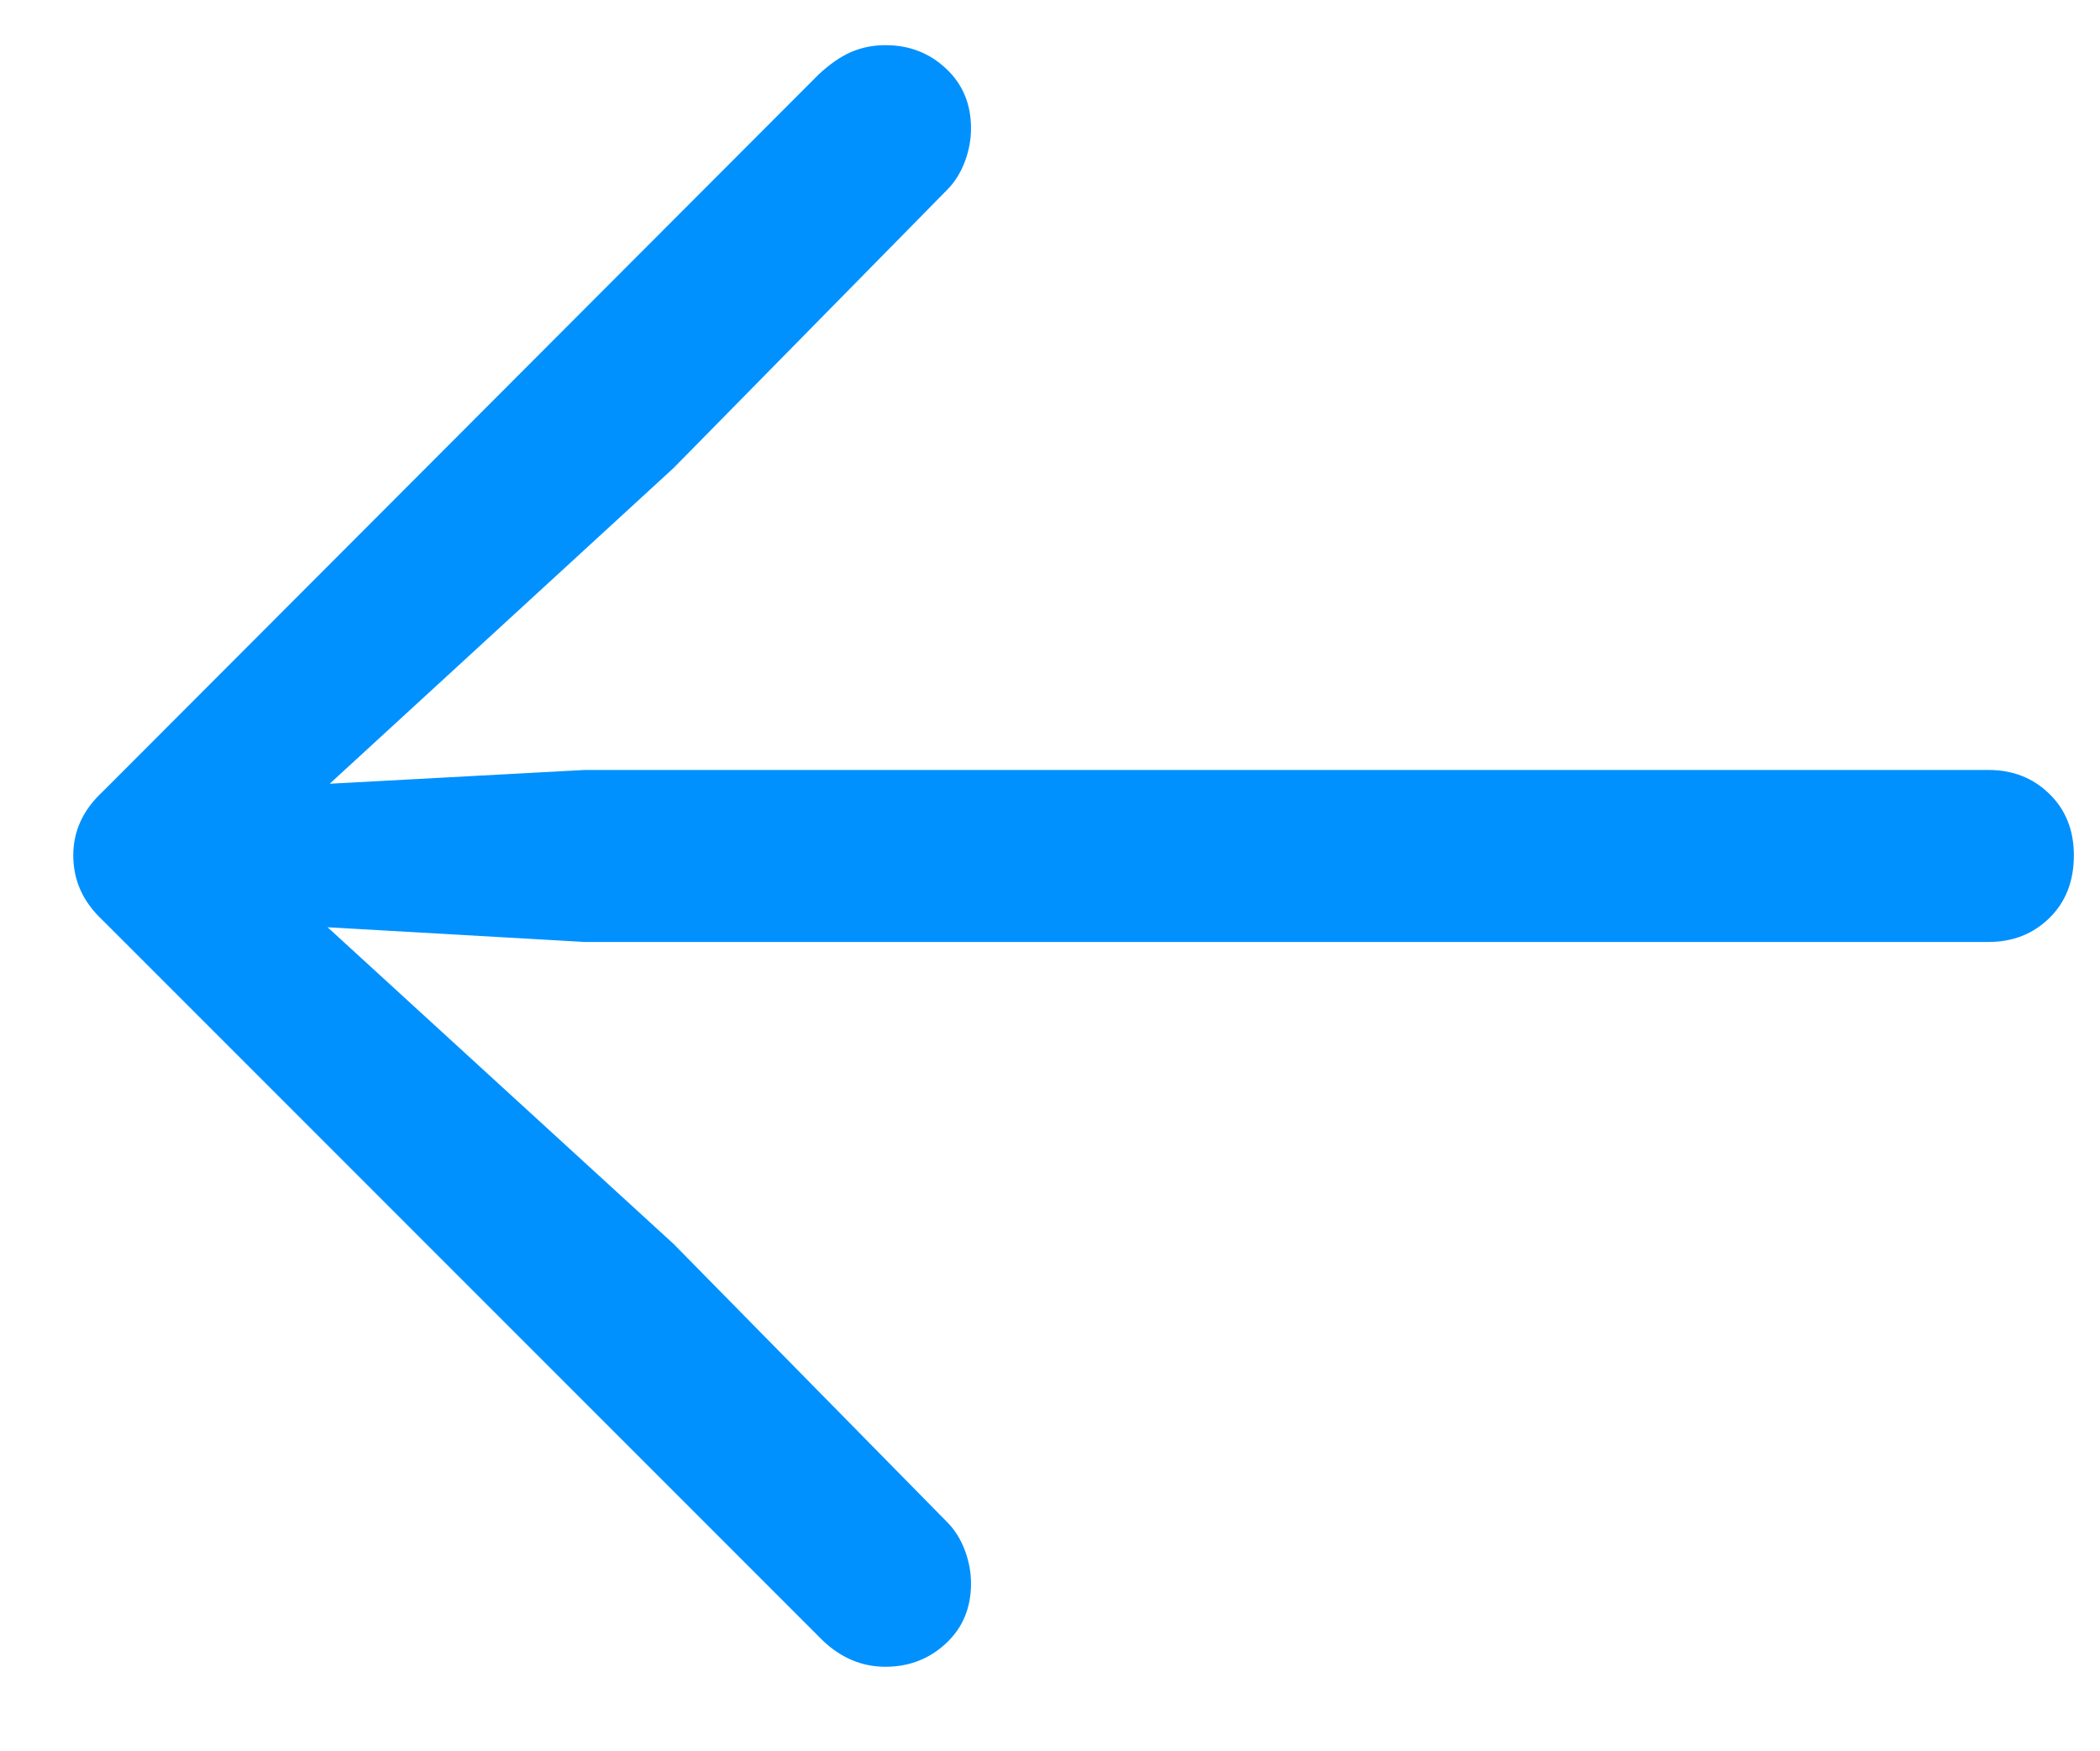
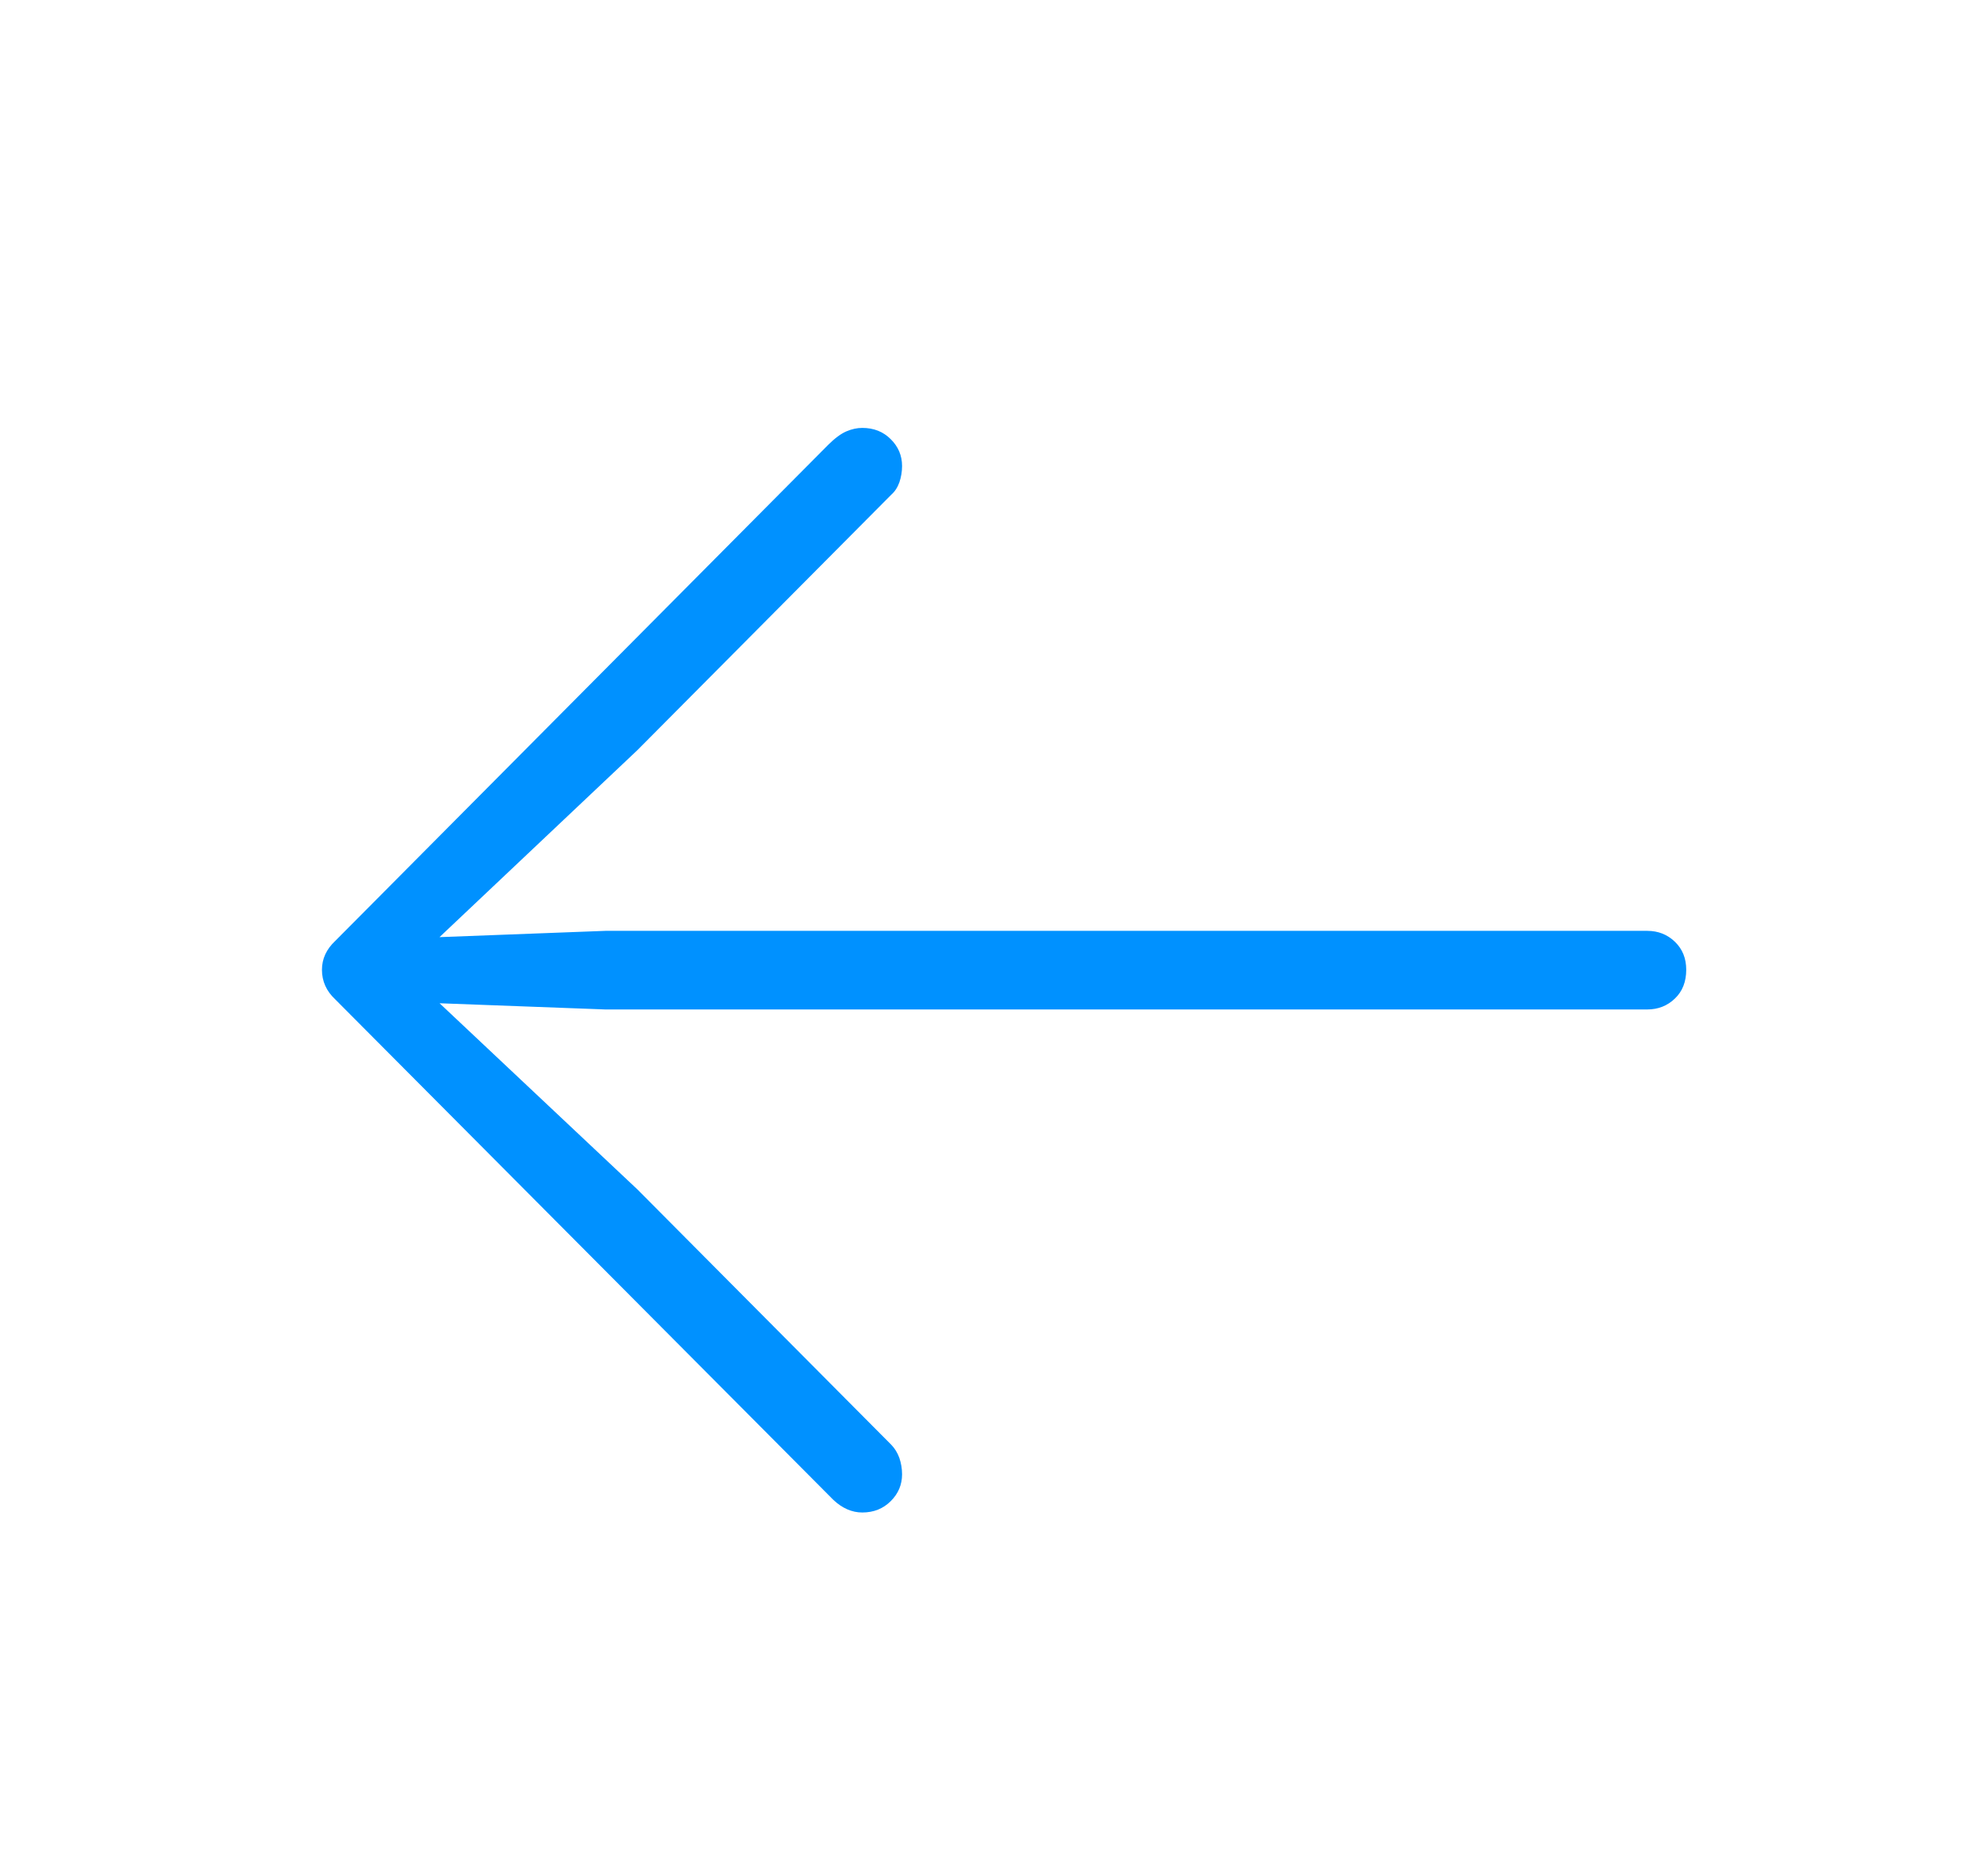
- <svg xmlns="http://www.w3.org/2000/svg" width="18px" height="15px" viewBox="0 0 18 15" version="1.1">
+ <svg xmlns="http://www.w3.org/2000/svg" width="21px" height="20px" viewBox="0 0 21 20" version="1.1">
  <g id="Icons" stroke="none" stroke-width="1" fill="none" fill-rule="evenodd">
-     <g id="back-" transform="translate(-16, -17)" fill="#0091FF" fill-rule="nonzero">
-       <path d="M23.59,31.283 C23.792,31.283 23.965,31.216 24.108,31.083 C24.251,30.95 24.323,30.779 24.323,30.57 C24.323,30.473 24.305,30.377 24.269,30.282 C24.233,30.188 24.183,30.108 24.118,30.043 L21.774,27.66 L18.808,24.946 L21.012,25.072 L33.044,25.072 C33.252,25.072 33.426,25.004 33.566,24.867 C33.706,24.73 33.776,24.551 33.776,24.33 C33.776,24.115 33.706,23.939 33.566,23.803 C33.426,23.666 33.252,23.598 33.044,23.598 L21.012,23.598 L18.826,23.716 L21.774,21.01 L24.118,18.627 C24.183,18.562 24.233,18.482 24.269,18.388 C24.305,18.293 24.323,18.197 24.323,18.1 C24.323,17.891 24.251,17.72 24.108,17.587 C23.965,17.453 23.792,17.387 23.59,17.387 C23.486,17.387 23.389,17.406 23.297,17.445 C23.206,17.484 23.112,17.549 23.014,17.641 L16.881,23.783 C16.712,23.939 16.628,24.122 16.628,24.33 C16.628,24.545 16.712,24.73 16.881,24.887 L23.053,31.059 C23.21,31.208 23.389,31.283 23.59,31.283 Z" id="back" />
+     <g id="back" transform="translate(0.5, 0)">
+       <rect id="Rectangle-Copy-3" x="0" y="0" width="20" height="20" />
+       <path d="M8.692,16.125 C8.814,16.125 8.915,16.084 8.995,16.004 C9.076,15.924 9.116,15.828 9.116,15.718 C9.116,15.657 9.106,15.599 9.087,15.543 C9.067,15.488 9.038,15.441 9,15.402 L6.294,12.68 L4.186,10.696 L5.953,10.762 L17.06,10.762 C17.176,10.762 17.274,10.723 17.354,10.646 C17.435,10.569 17.475,10.466 17.475,10.339 C17.475,10.217 17.435,10.118 17.354,10.04 C17.274,9.963 17.176,9.924 17.06,9.924 L5.953,9.924 L4.185,9.991 L6.294,7.998 L9,5.275 C9.038,5.242 9.067,5.198 9.087,5.143 C9.106,5.087 9.116,5.029 9.116,4.968 C9.116,4.858 9.076,4.762 8.995,4.682 C8.915,4.602 8.814,4.562 8.692,4.562 C8.637,4.562 8.58,4.574 8.522,4.599 C8.464,4.624 8.399,4.672 8.327,4.744 L3.073,10.032 C2.979,10.12 2.932,10.223 2.932,10.339 C2.932,10.461 2.979,10.566 3.073,10.654 L8.385,15.992 C8.479,16.08 8.582,16.125 8.692,16.125 Z" fill="#0091FF" fill-rule="nonzero" />
    </g>
  </g>
</svg>
